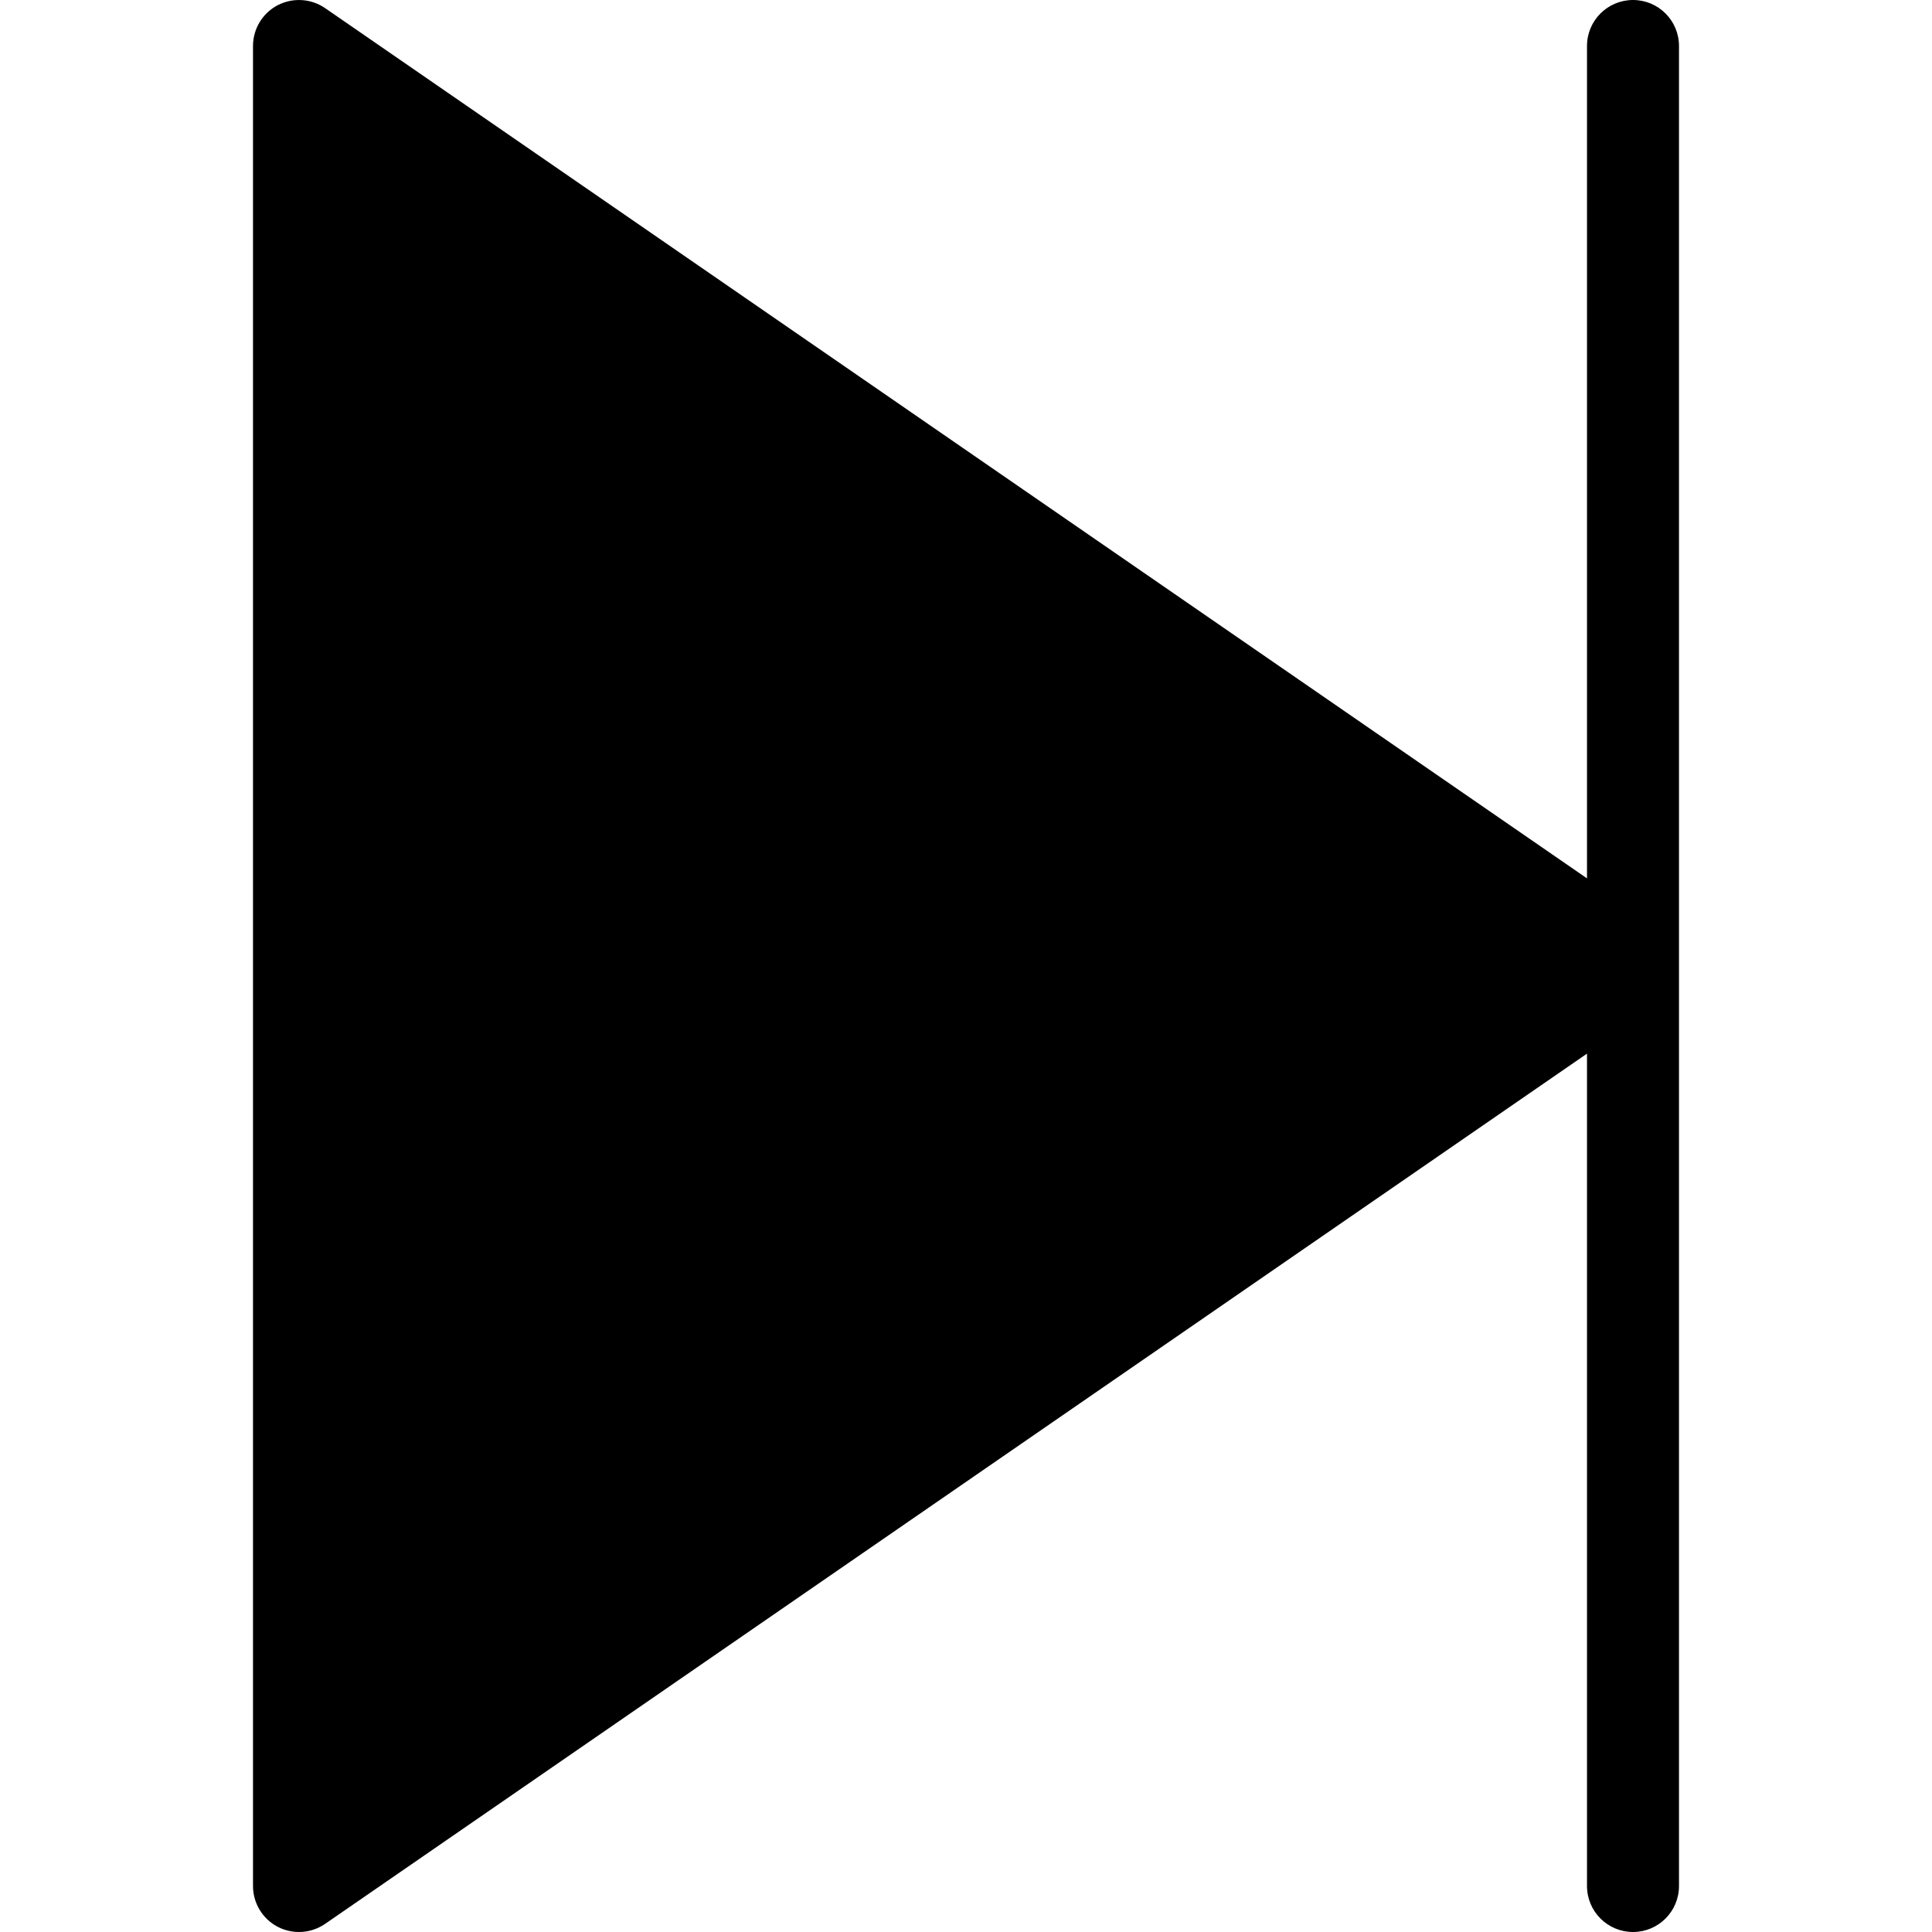
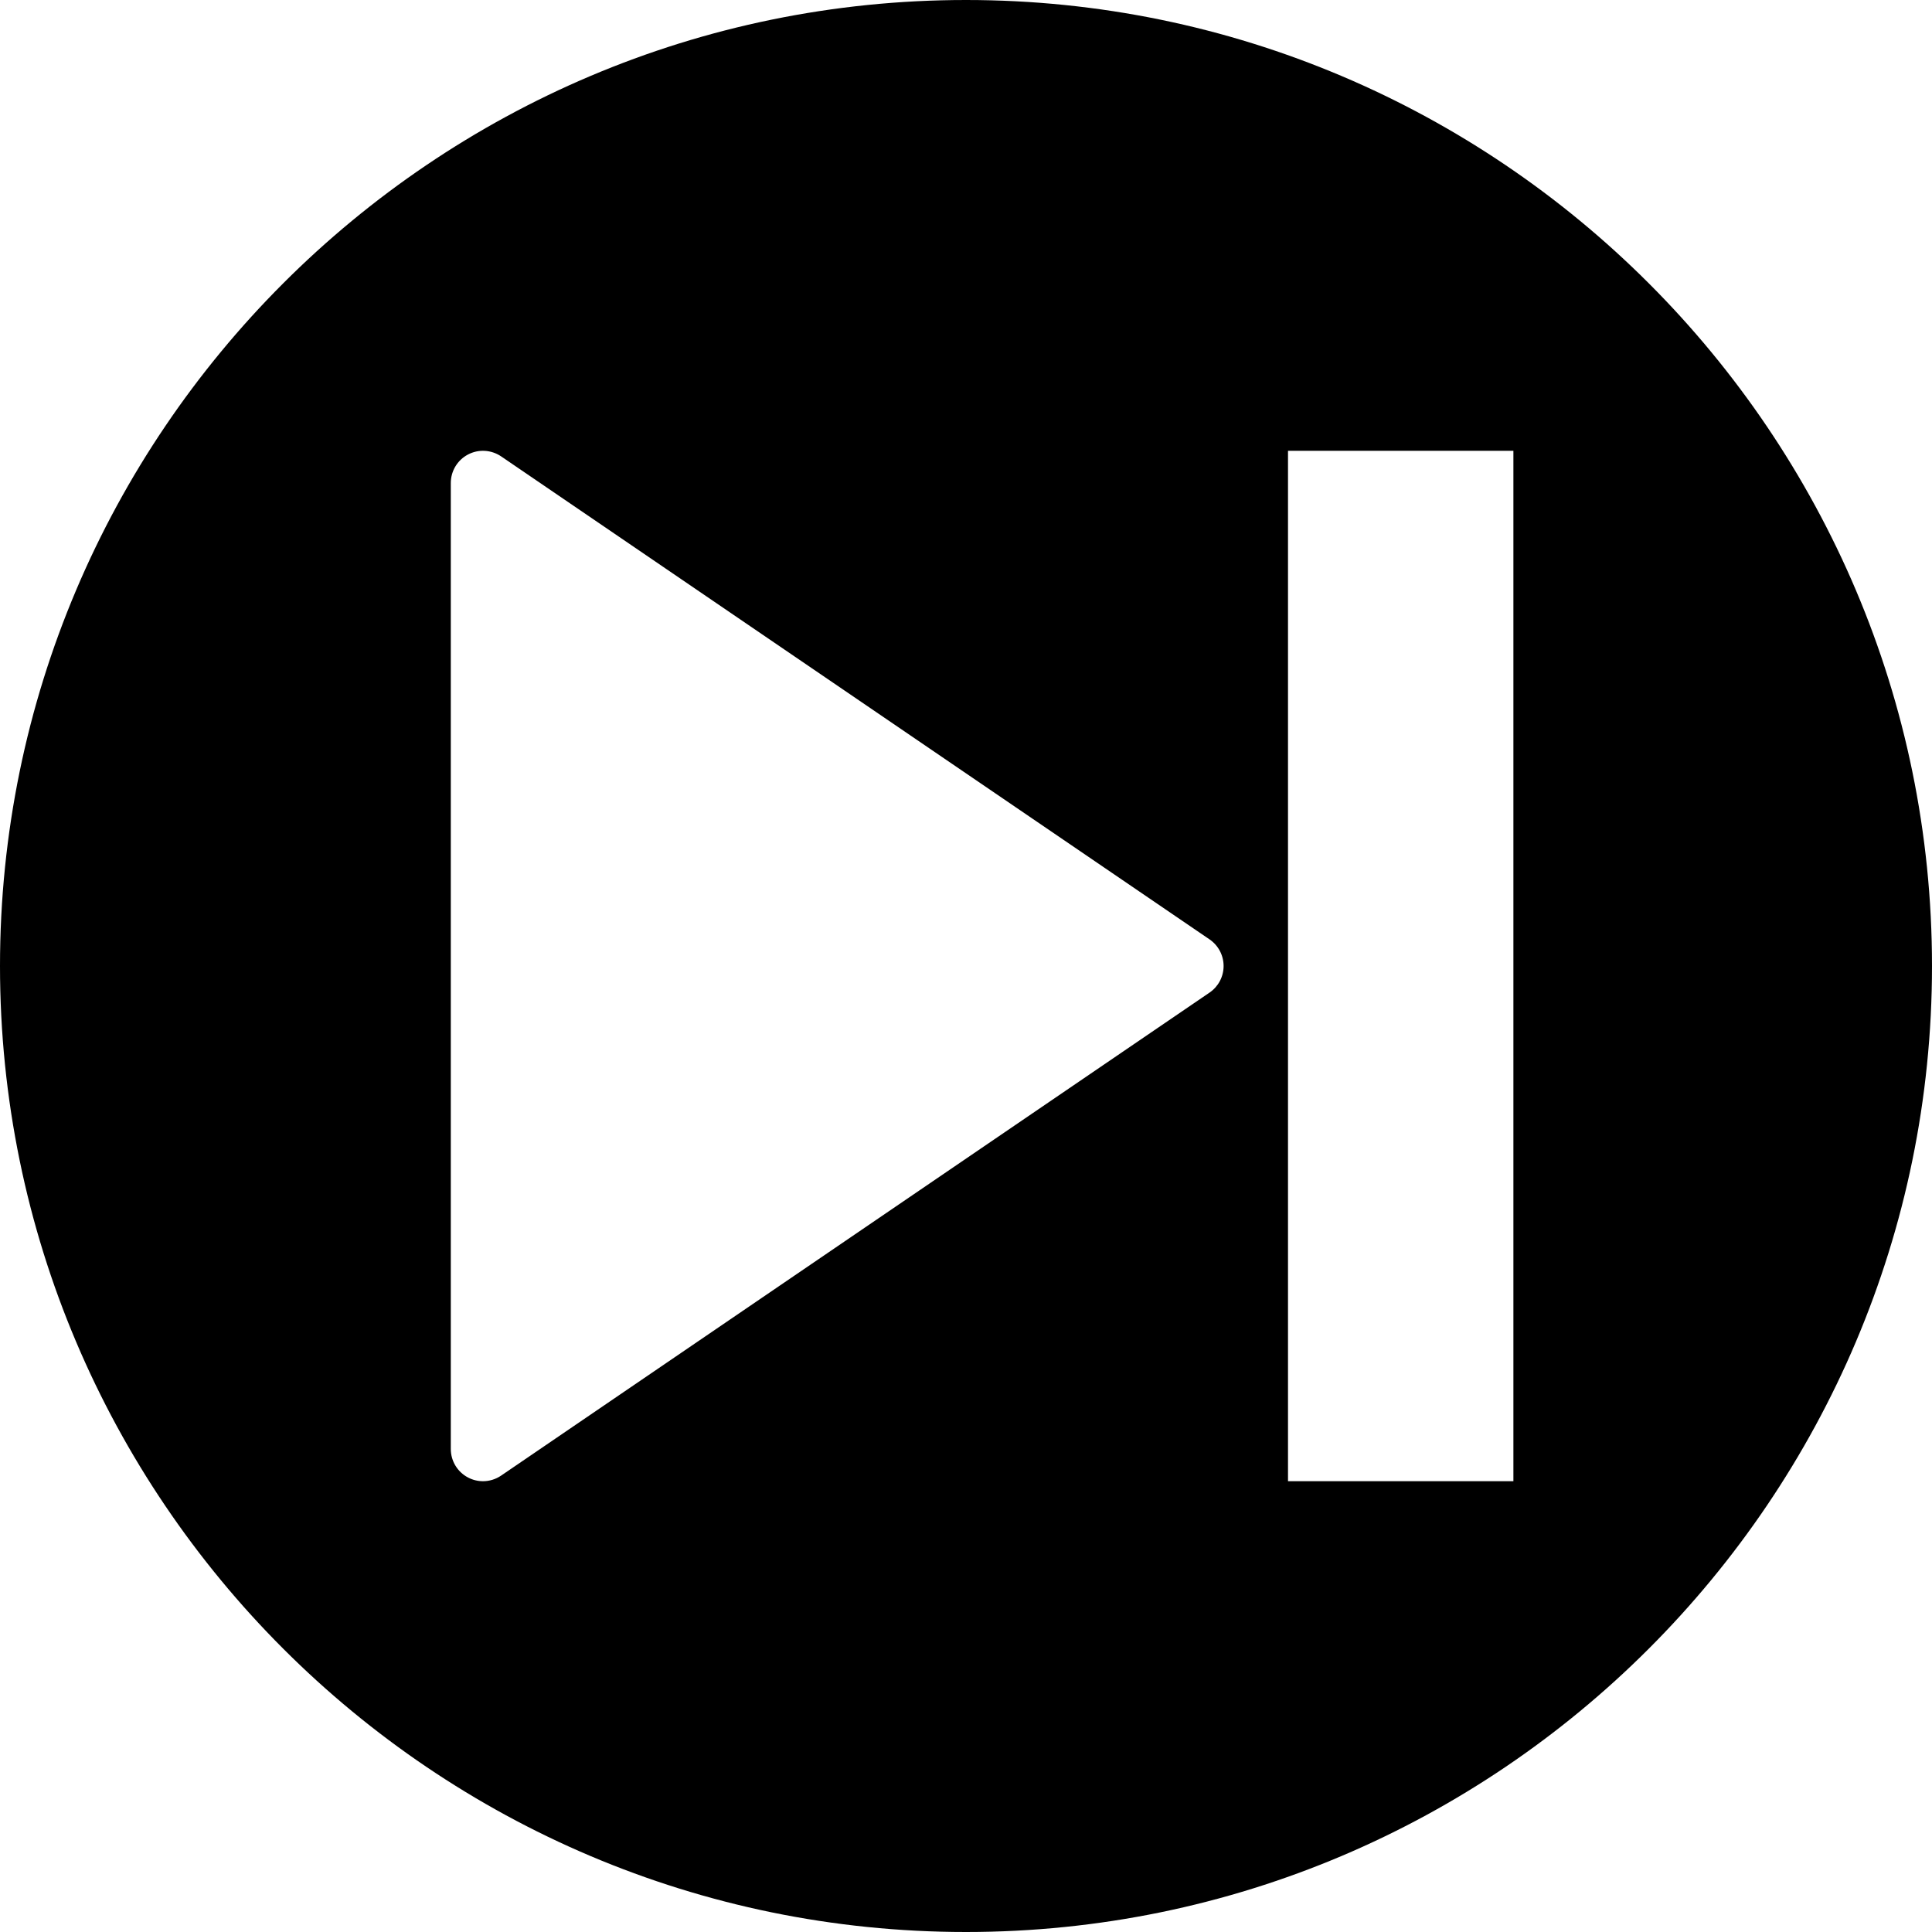
- <svg xmlns="http://www.w3.org/2000/svg" version="1.1" id="Capa_1" x="0px" y="0px" viewBox="0 0 42 42" style="enable-background:new 0 0 42 42;" xml:space="preserve">
-   <path d="M35.5,0c-0.552,0-1,0.447-1,1v18.095L7.068,0.177C6.762-0.034,6.364-0.057,6.035,0.114C5.706,0.287,5.5,0.628,5.5,1v40  c0,0.372,0.206,0.713,0.535,0.886C6.181,41.962,6.341,42,6.5,42c0.199,0,0.397-0.06,0.568-0.177L34.5,22.905V41c0,0.553,0.448,1,1,1  s1-0.447,1-1V1C36.5,0.447,36.052,0,35.5,0z" />
+ <svg xmlns="http://www.w3.org/2000/svg" version="1.1" id="Capa_1" x="0px" y="0px" viewBox="0 0 60 60" style="enable-background:new 0 0 60 60;" xml:space="preserve">
+   <path d="M30,0C13.458,0,0,13.458,0,30s13.458,30,30,30s30-13.458,30-30S46.542,0,30,0z M37.563,30.826l-22,15  C15.394,45.941,15.197,46,15,46c-0.16,0-0.321-0.038-0.467-0.116C14.205,45.711,14,45.371,14,45V15c0-0.371,0.205-0.711,0.533-0.884  c0.327-0.174,0.724-0.15,1.031,0.058l22,15C37.836,29.36,38,29.669,38,30S37.836,30.64,37.563,30.826z M47,46h-7V14h7V46z" />
  <g>
</g>
  <g>
</g>
  <g>
</g>
  <g>
</g>
  <g>
</g>
  <g>
</g>
  <g>
</g>
  <g>
</g>
  <g>
</g>
  <g>
</g>
  <g>
</g>
  <g>
</g>
  <g>
</g>
  <g>
</g>
  <g>
</g>
</svg>
